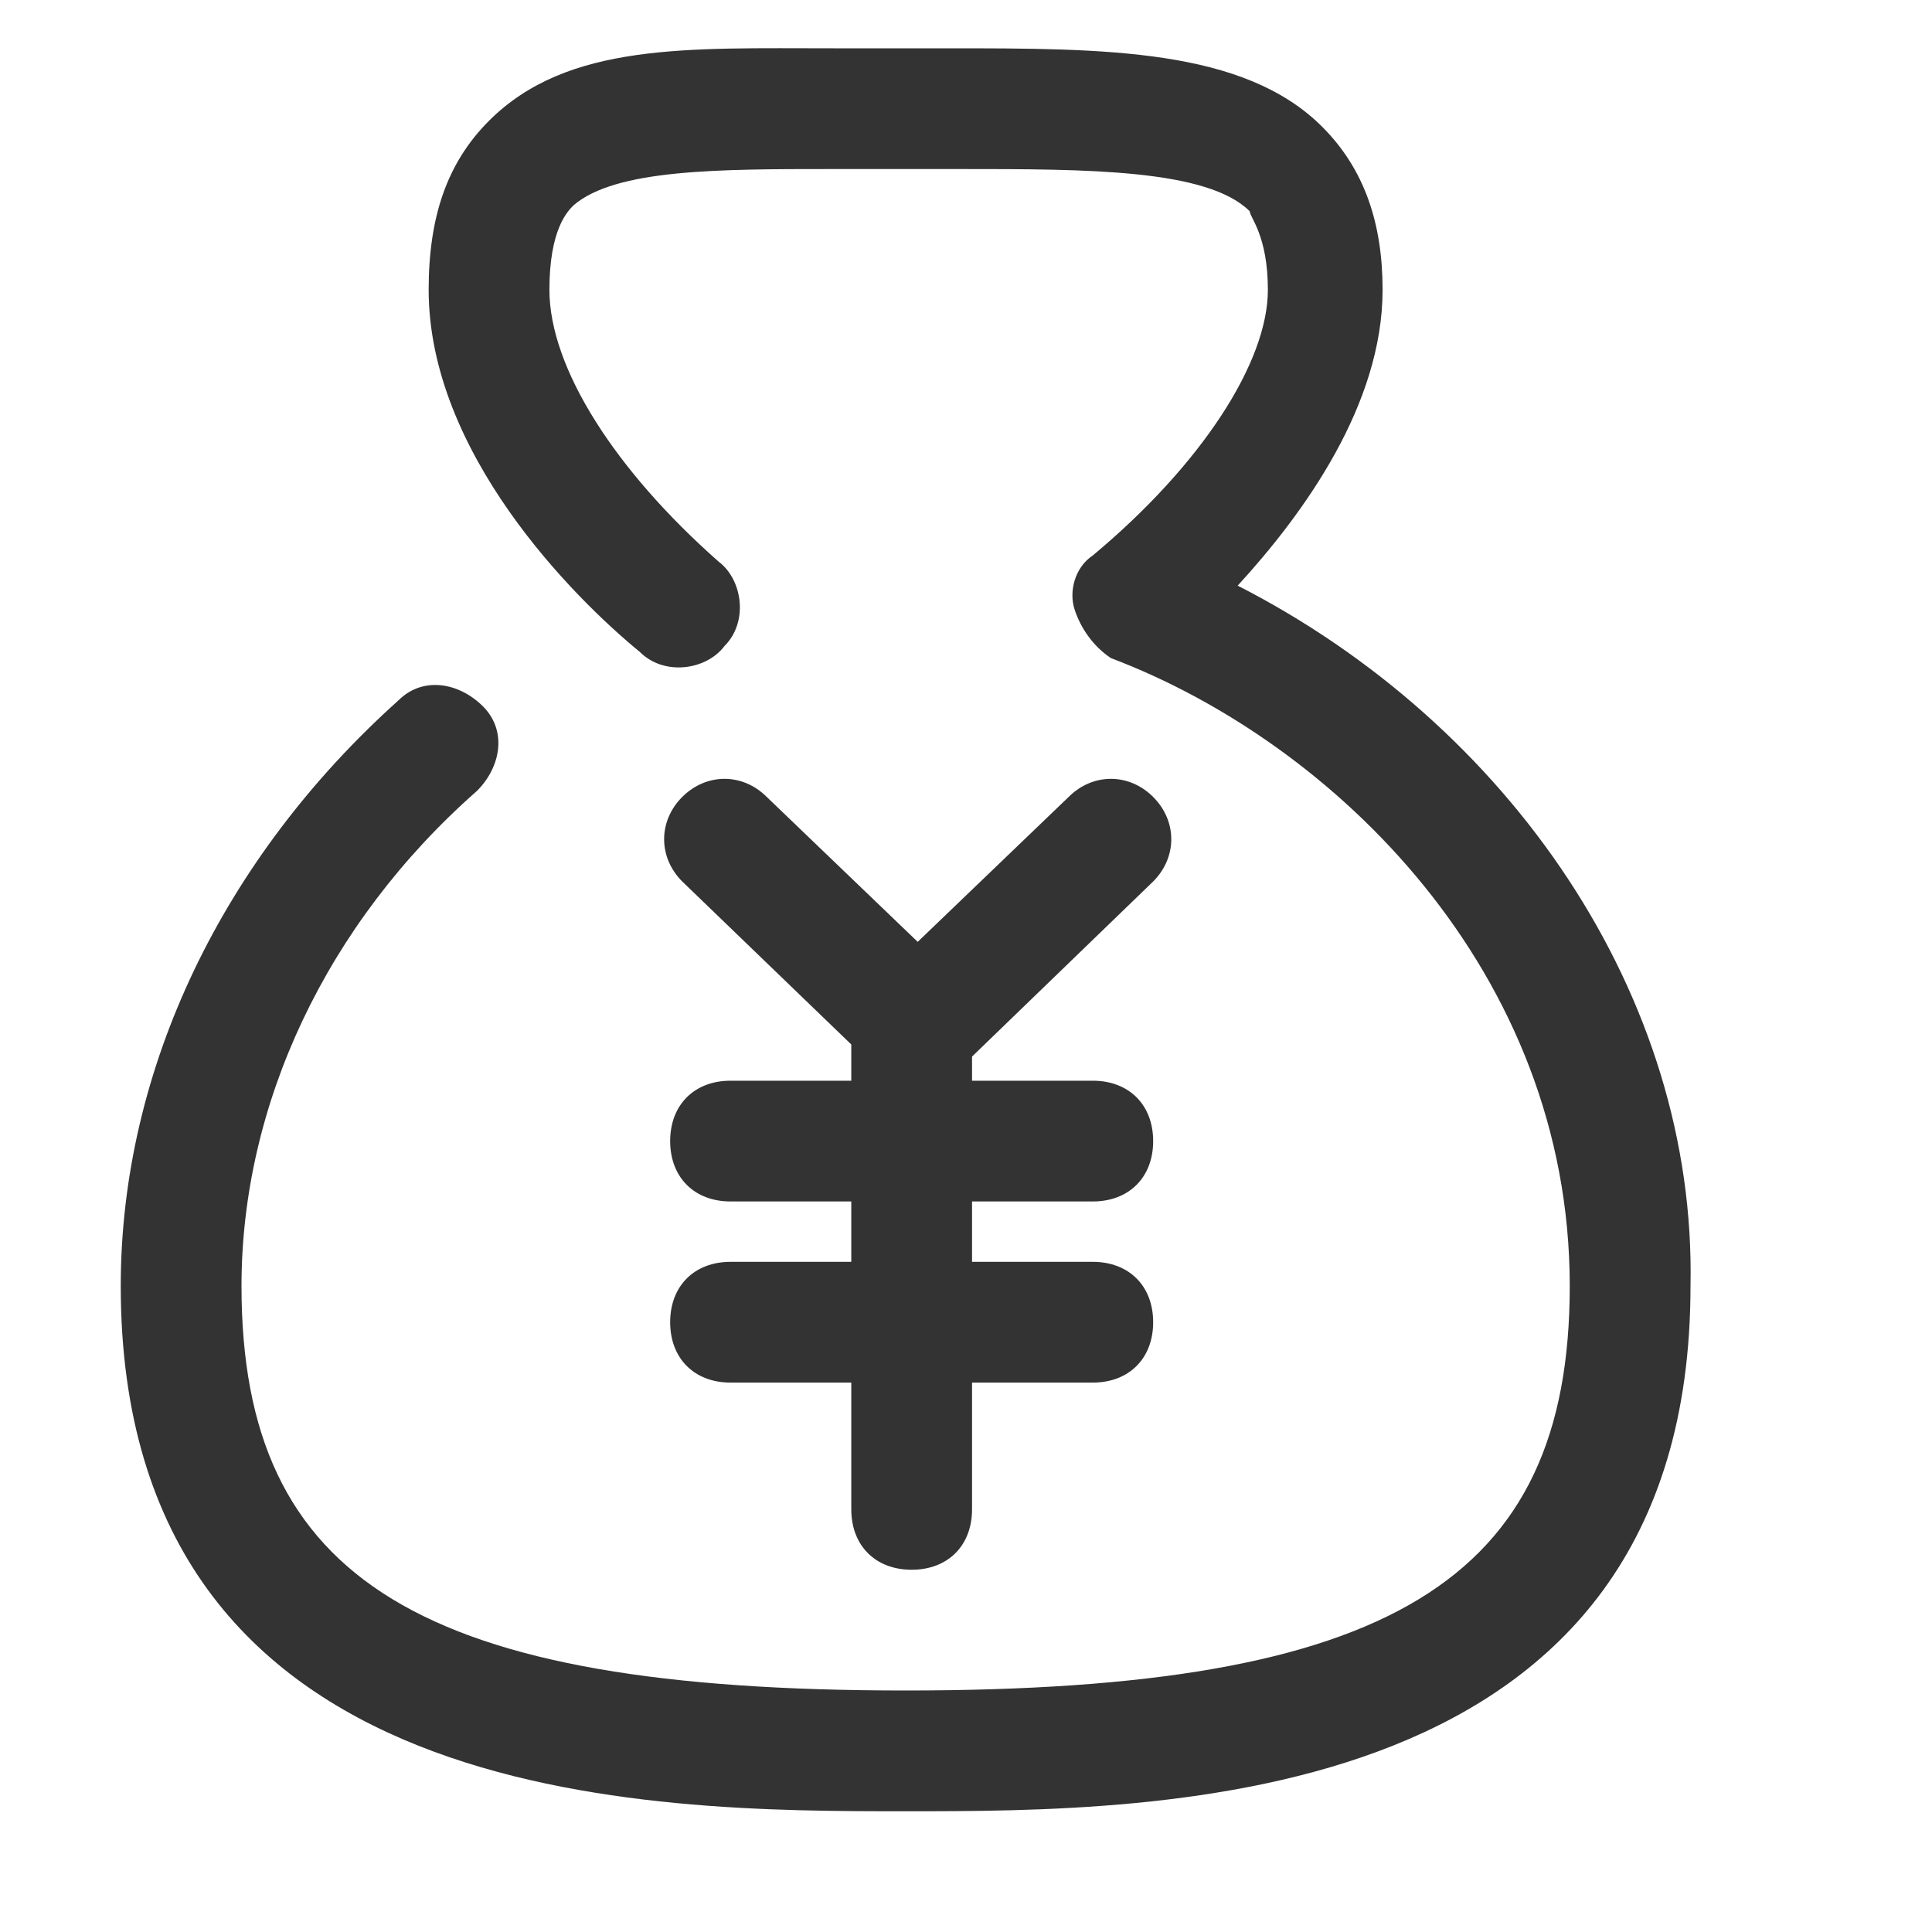
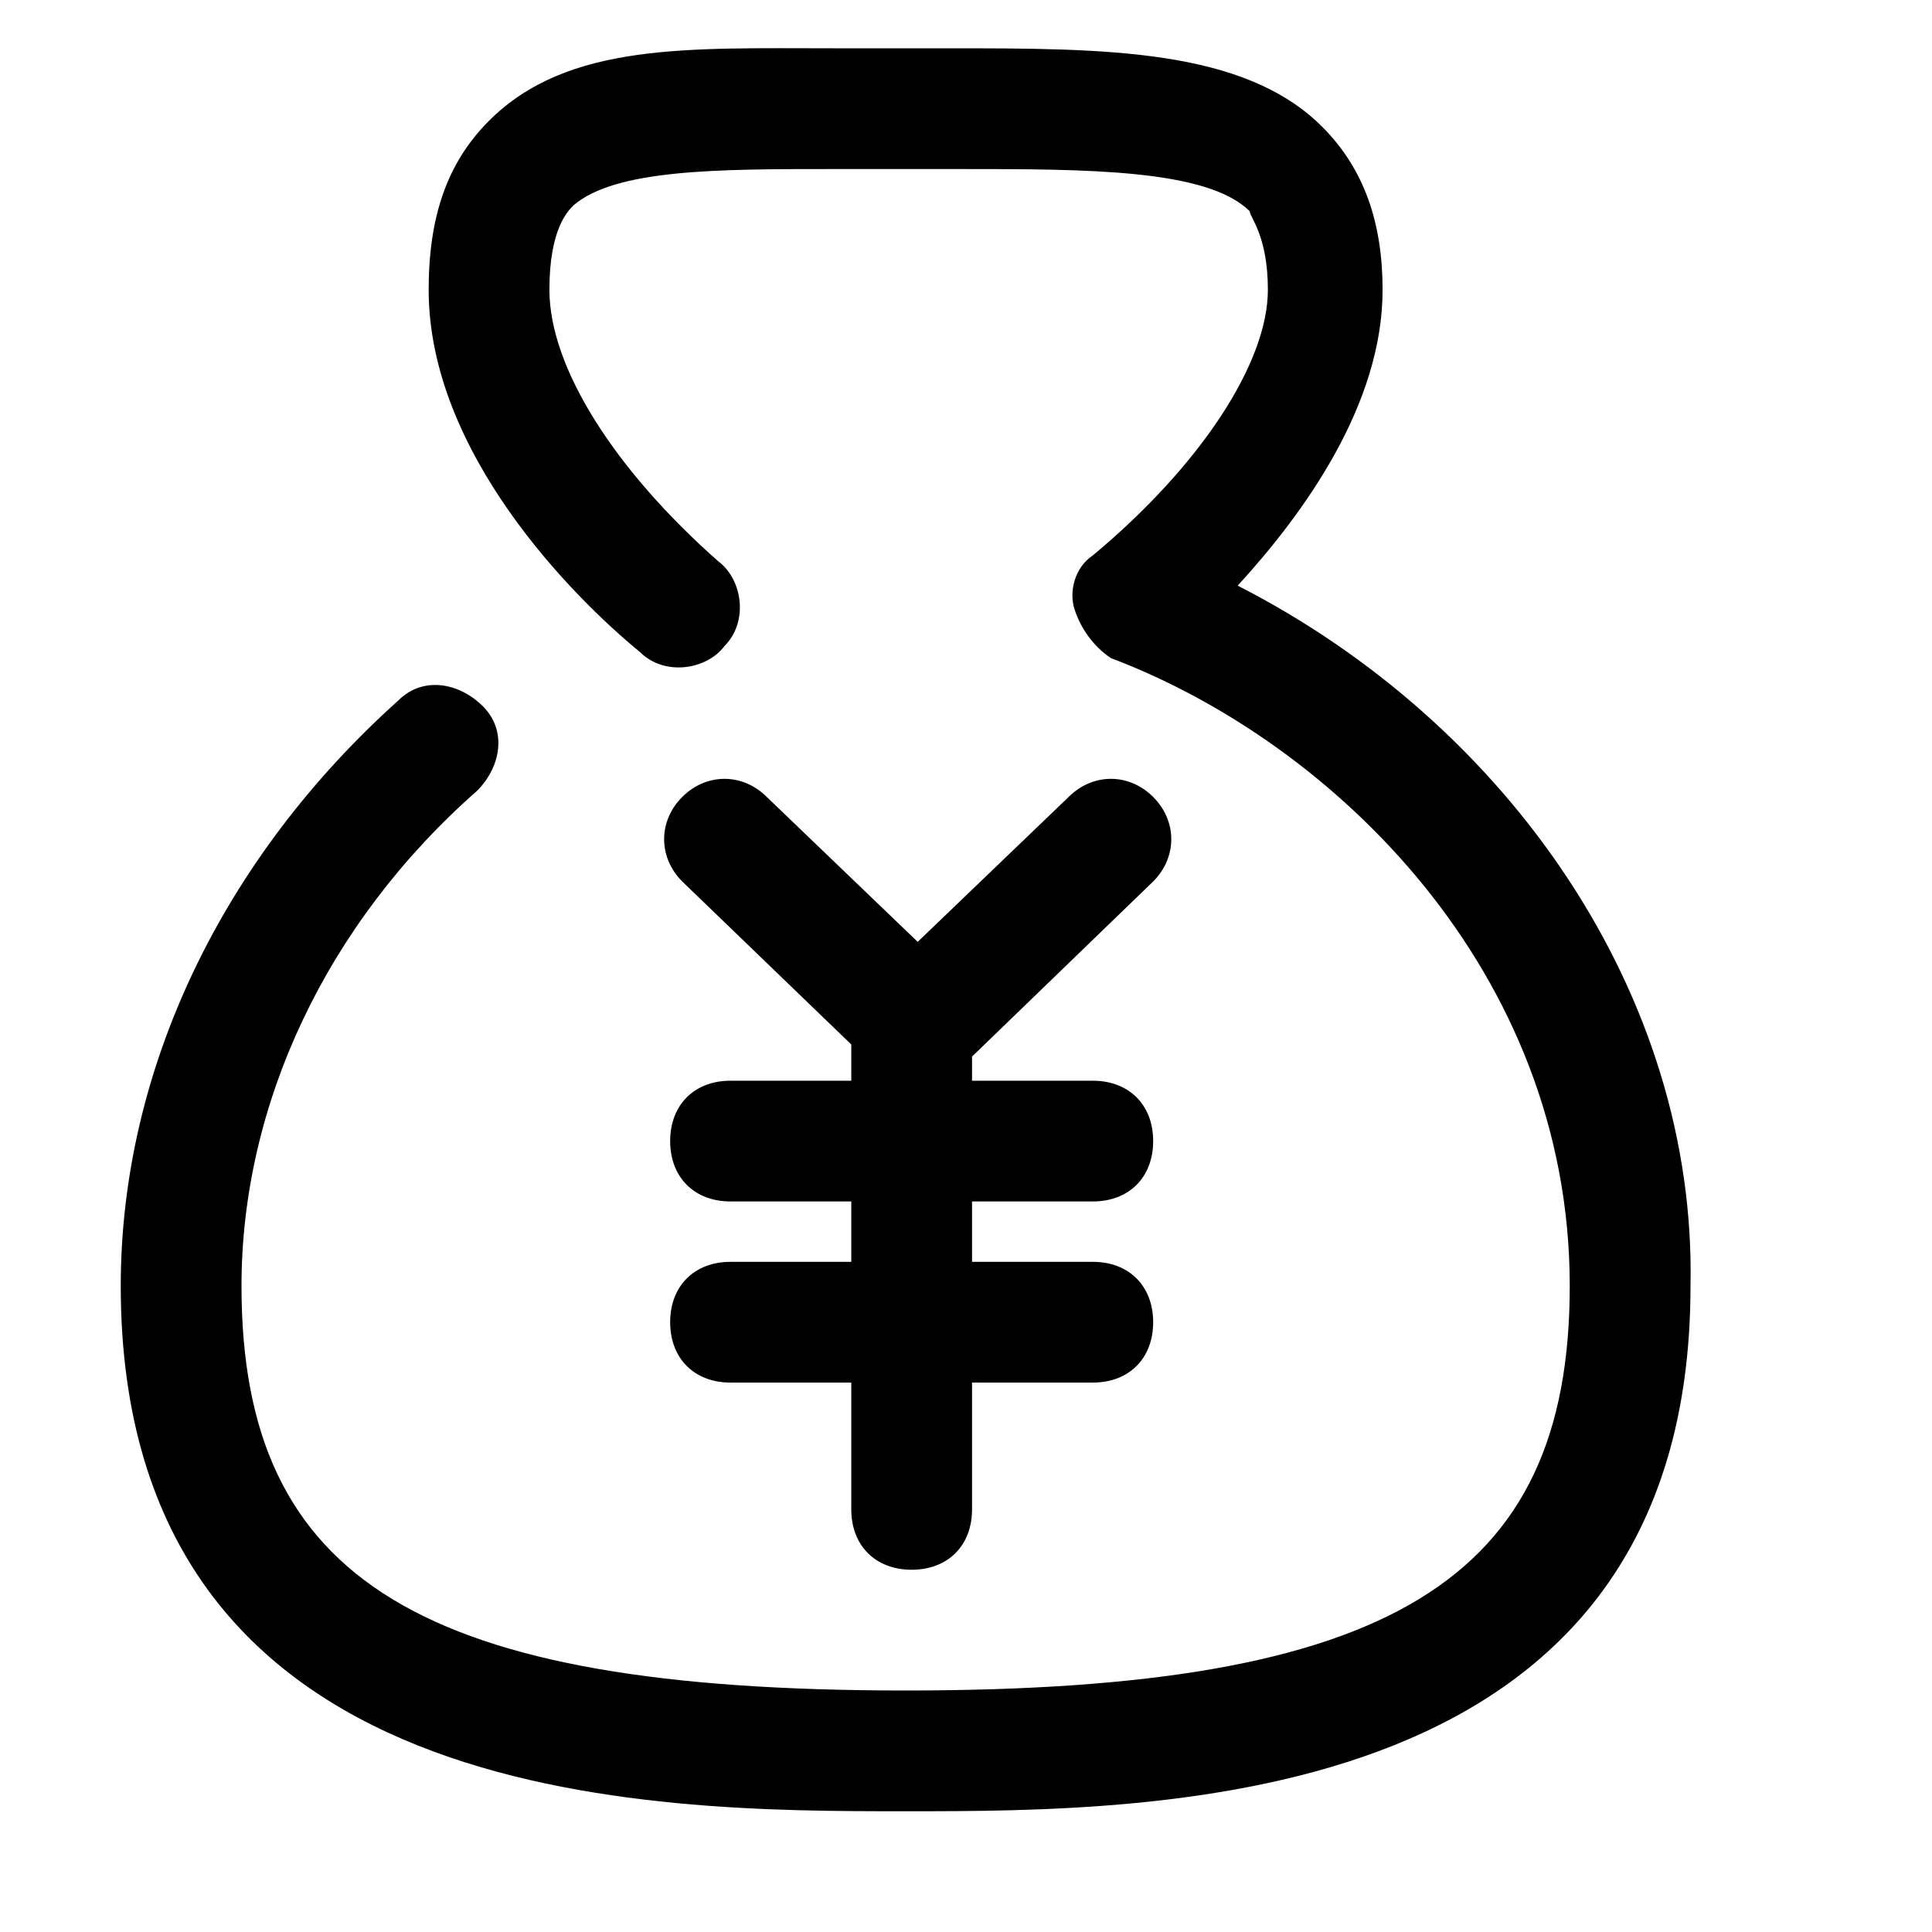
<svg xmlns="http://www.w3.org/2000/svg" class="icon" width="200px" height="200.00px" viewBox="0 0 1024 1024" version="1.1">
-   <path fill="#333333" d="M656 310.4c35.2-38.4 76.8-96 76.8-156.8 0-35.2-9.6-64-32-86.4-41.6-41.6-115.2-41.6-198.4-41.6l-22.4 0c-12.8 0-25.6 0-38.4 0-76.8 0-140.8-3.2-182.4 38.4-22.4 22.4-32 51.2-32 89.6 0 86.4 76.8 163.2 112 192 12.8 12.8 35.2 9.6 44.8-3.2 12.8-12.8 9.6-35.2-3.2-44.8-54.4-48-89.6-102.4-89.6-144 0-32 9.6-41.6 12.8-44.8 22.4-19.2 76.8-19.2 137.6-19.2 12.8 0 25.6 0 41.6 0l25.6 0c67.2 0 131.2 0 153.6 22.4C662.4 115.2 672 124.8 672 153.6c0 38.4-35.2 92.8-92.8 140.8-9.6 6.4-12.8 19.2-9.6 28.8 3.2 9.6 9.6 19.2 19.2 25.6 118.4 44.8 243.2 166.4 243.2 332.8 0 156.8-96 214.4-352 214.4s-352-57.6-352-214.4c0-96 44.8-192 124.8-262.4 12.8-12.8 16-32 3.2-44.8-12.8-12.8-32-16-44.8-3.2-92.8 83.2-147.2 195.2-147.2 310.4 0 278.4 281.6 278.4 416 278.4s416 0 416-278.4C899.2 528 800 384 656 310.4zM611.2 467.2c12.8-12.8 12.8-32 0-44.8-12.8-12.8-32-12.8-44.8 0l-80 76.8-80-76.8c-12.8-12.8-32-12.8-44.8 0-12.8 12.8-12.8 32 0 44.8l89.6 86.4 0 19.2-64 0c-19.2 0-32 12.8-32 32s12.8 32 32 32l64 0 0 32-64 0c-19.2 0-32 12.8-32 32s12.8 32 32 32l64 0L451.2 800c0 19.2 12.8 32 32 32s32-12.8 32-32l0-67.2 64 0c19.2 0 32-12.8 32-32s-12.8-32-32-32l-64 0 0-32 64 0c19.2 0 32-12.8 32-32s-12.8-32-32-32l-64 0 0-12.8L611.2 467.2z" />
+   <path d="M656 310.4c35.2-38.4 76.8-96 76.8-156.8 0-35.2-9.6-64-32-86.4-41.6-41.6-115.2-41.6-198.4-41.6l-22.4 0c-12.8 0-25.6 0-38.4 0-76.8 0-140.8-3.2-182.4 38.4-22.4 22.4-32 51.2-32 89.6 0 86.4 76.8 163.2 112 192 12.8 12.8 35.2 9.6 44.8-3.2 12.8-12.8 9.6-35.2-3.2-44.8-54.4-48-89.6-102.4-89.6-144 0-32 9.6-41.6 12.8-44.8 22.4-19.2 76.8-19.2 137.6-19.2 12.8 0 25.6 0 41.6 0l25.6 0c67.2 0 131.2 0 153.6 22.4C662.4 115.2 672 124.8 672 153.6c0 38.4-35.2 92.8-92.8 140.8-9.6 6.4-12.8 19.2-9.6 28.8 3.2 9.6 9.6 19.2 19.2 25.6 118.4 44.8 243.2 166.4 243.2 332.8 0 156.8-96 214.4-352 214.4s-352-57.6-352-214.4c0-96 44.8-192 124.8-262.4 12.8-12.8 16-32 3.2-44.8-12.8-12.8-32-16-44.8-3.2-92.8 83.2-147.2 195.2-147.2 310.4 0 278.4 281.6 278.4 416 278.4s416 0 416-278.4C899.2 528 800 384 656 310.4zM611.2 467.2c12.8-12.8 12.8-32 0-44.8-12.8-12.8-32-12.8-44.8 0l-80 76.8-80-76.8c-12.8-12.8-32-12.8-44.8 0-12.8 12.8-12.8 32 0 44.8l89.6 86.4 0 19.2-64 0c-19.2 0-32 12.8-32 32s12.8 32 32 32l64 0 0 32-64 0c-19.2 0-32 12.8-32 32s12.8 32 32 32l64 0L451.2 800c0 19.2 12.8 32 32 32s32-12.8 32-32l0-67.2 64 0c19.2 0 32-12.8 32-32s-12.8-32-32-32l-64 0 0-32 64 0c19.2 0 32-12.8 32-32s-12.8-32-32-32l-64 0 0-12.8L611.2 467.2z" />
</svg>
